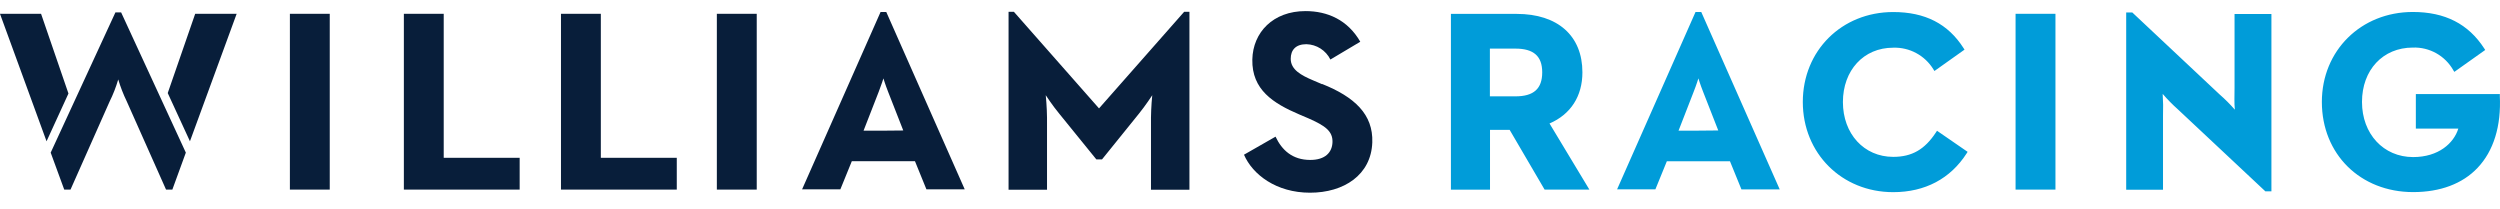
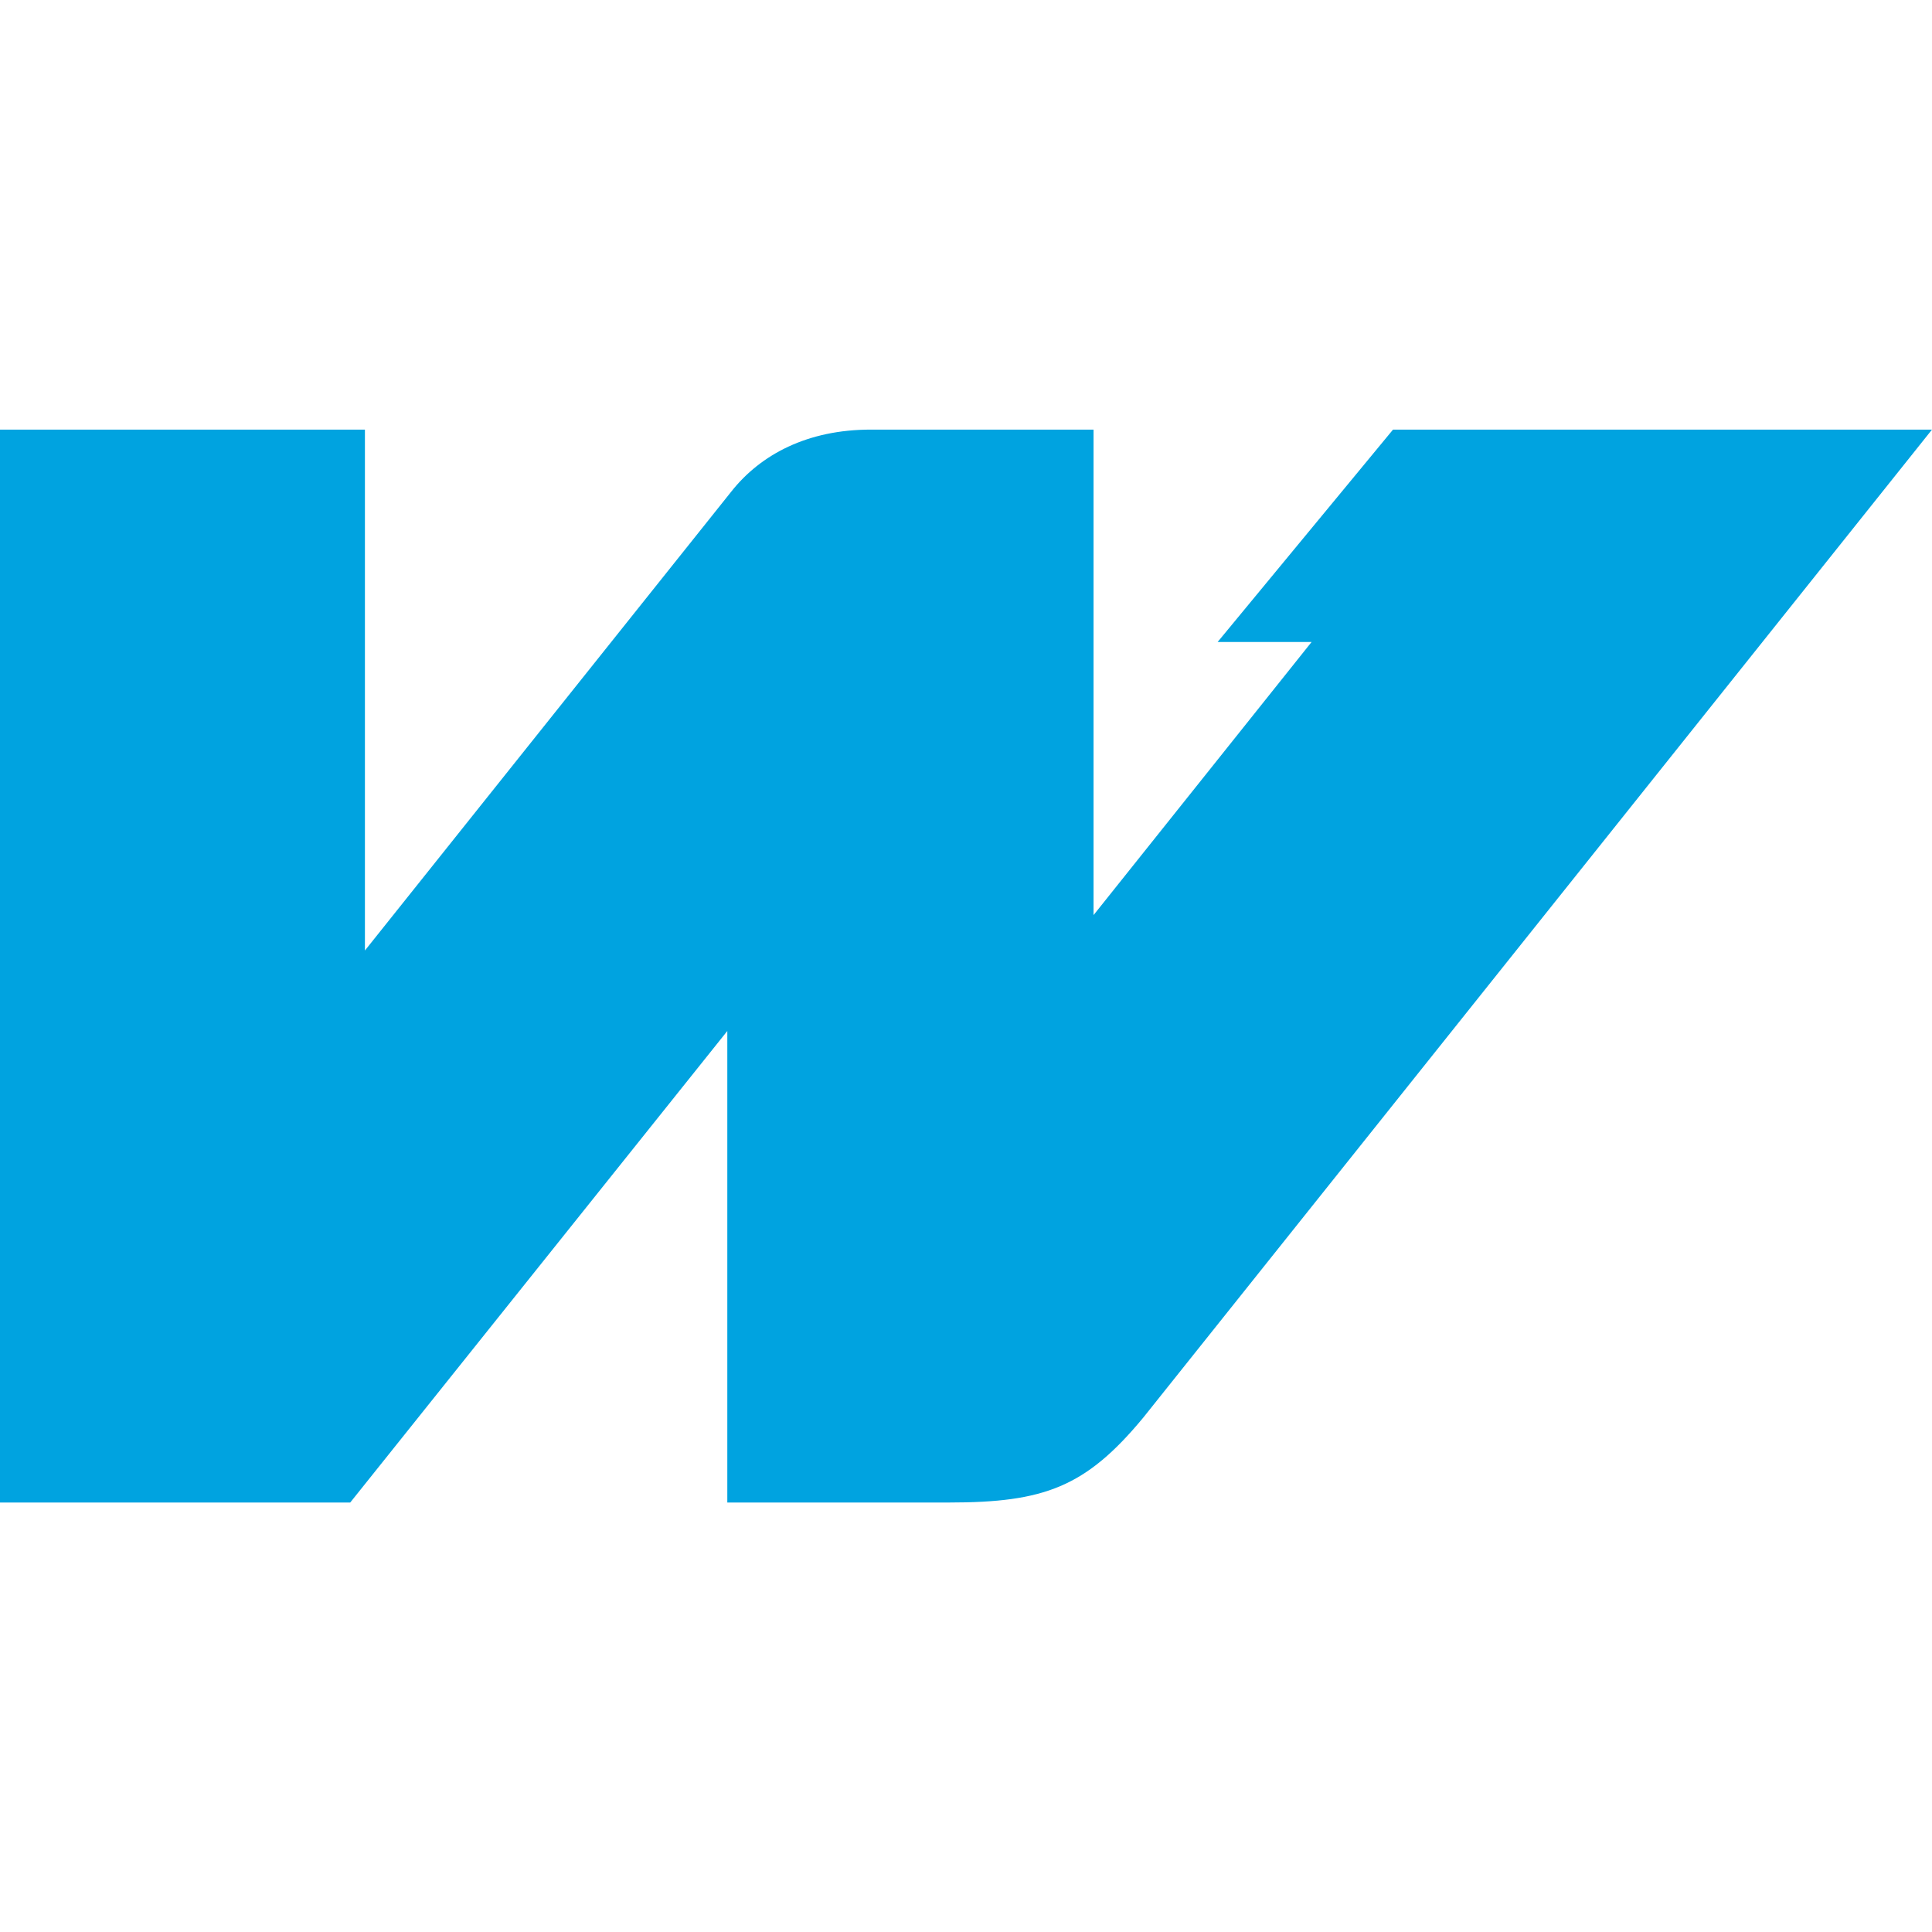
- <svg xmlns="http://www.w3.org/2000/svg" data-name="Layer 1" viewBox="0.02 -16.375 82.169 5.761" width="300" height="25" version="1.1" id="svg6">
-   <defs id="defs10" />
-   <g id="g2301" transform="translate(0,-16.53353)">
-     <path d="m 23.581,5.846 h 1.311 V 0.07 H 23.581 Z M 19.768,0.07 H 18.458 V 5.846 h 3.806 V 4.802 H 19.768 Z M 36.142,3.178 33.345,0.004 H 33.169 V 5.851 h 1.264 V 3.724 a 8.609,8.609 0 0 0 -0.042,-0.98 c 0,0 0.222,0.341 0.447,0.611 l 1.217,1.5 h 0.185 l 1.211,-1.5 c 0.219,-0.269 0.441,-0.61 0.441,-0.61 a 8.609,8.609 0 0 0 -0.042,0.98 v 2.126 h 1.264 V 0.004 H 38.94 Z M 43.473,2.382 43.175,2.255 C 42.788,2.091 42.443,1.906 42.443,1.548 c 0,-0.289 0.164,-0.48 0.514,-0.48 a 0.908,0.908 0 0 1 0.79,0.504 L 44.729,0.987 C 44.315,0.267 43.649,-0.02 42.928,-0.02 c -1.064,0 -1.728,0.698 -1.747,1.591 -0.02,0.993 0.687,1.441 1.546,1.807 l 0.298,0.127 c 0.545,0.24 0.801,0.419 0.791,0.78 -0.011,0.341 -0.24,0.587 -0.731,0.587 -0.587,0 -0.933,-0.323 -1.141,-0.765 l -1.037,0.593 c 0.281,0.651 1.059,1.249 2.17,1.249 1.111,0 2.009,-0.582 2.047,-1.653 C 45.157,3.373 44.538,2.8 43.474,2.375 M 3.814,0.022 1.686,4.632 2.131,5.846 H 2.338 L 3.622,2.954 A 4.396,4.396 0 0 0 3.906,2.226 4.794,4.794 0 0 0 4.186,2.947 L 5.477,5.846 H 5.685 L 6.128,4.632 4.001,0.022 Z M 1.37,0.07 H 0.02 L 1.55,4.259 2.27,2.689 Z M 5.533,2.674 6.263,4.259 7.798,0.07 H 6.435 Z m 4.015,3.172 H 10.858 V 0.07 H 9.548 Z M 14.604,0.07 H 13.294 V 5.846 h 3.806 V 4.802 H 14.604 Z M 29.056,3.91 h -0.653 l 0.497,-1.275 c 0.094,-0.24 0.156,-0.443 0.156,-0.443 0,0 0.061,0.205 0.155,0.443 L 29.708,3.904 Z m 0.094,-3.9 H 28.962 L 26.383,5.838 h 1.258 l 0.376,-0.924 h 2.076 l 0.376,0.924 h 1.259 z" fill="#12100b" id="path2" style="fill:#081e3a;fill-opacity:1;stroke-width:0.12" />
-     <path fill="#00a0dd" d="m 66.267,0.07 h 1.311 V 5.846 H 66.267 Z M 63.685,3.913 63.651,3.965 c -0.37,0.564 -0.79,0.806 -1.406,0.806 -0.961,0 -1.653,-0.759 -1.653,-1.801 0,-1.042 0.68,-1.787 1.653,-1.787 a 1.49,1.49 0 0 1 1.321,0.711 l 0.034,0.055 0.989,-0.702 -0.031,-0.049 c -0.51,-0.8 -1.264,-1.187 -2.312,-1.187 -1.694,0 -2.972,1.271 -2.972,2.956 0,1.684 1.277,2.964 2.972,2.964 1.045,0 1.879,-0.442 2.414,-1.276 l 0.031,-0.049 z M 82.184,2.763 v -0.056 h -2.761 v 1.135 h 1.396 c -0.148,0.48 -0.65,0.936 -1.485,0.936 -0.974,0 -1.681,-0.761 -1.681,-1.812 0,-1.051 0.687,-1.787 1.671,-1.787 a 1.467,1.467 0 0 1 1.33,0.744 l 0.034,0.055 1.015,-0.72 -0.031,-0.049 C 81.149,0.401 80.381,0.009 79.324,0.009 c -1.705,0 -2.99,1.271 -2.99,2.956 0,1.718 1.264,2.964 3.002,2.964 0.888,0 1.62,-0.274 2.113,-0.794 0.529,-0.555 0.783,-1.375 0.734,-2.374 M 73.464,0.075 V 2.506 c 0,0.253 -0.013,0.492 0.01,0.714 A 5.163,5.163 0 0 0 72.974,2.72 L 70.12,0.041 70.103,0.024 H 69.903 V 5.852 H 71.113 V 3.421 a 7.037,7.037 0 0 0 -0.011,-0.72 5.343,5.343 0 0 0 0.499,0.508 l 2.857,2.677 0.017,0.017 h 0.201 V 0.075 Z M 50.709,1.993 c 0,0.539 -0.28,0.789 -0.88,0.789 H 48.989 V 1.213 h 0.84 c 0.6,0 0.88,0.249 0.88,0.78 m 0.24,1.681 c 0.696,-0.3 1.081,-0.896 1.081,-1.681 0,-1.201 -0.809,-1.921 -2.161,-1.921 H 47.708 V 5.849 h 1.285 V 3.884 h 0.646 l 1.149,1.964 h 1.472 z m 4.893,0.235 h -0.652 l 0.496,-1.275 c 0.095,-0.24 0.156,-0.443 0.156,-0.443 0,0 0.062,0.205 0.156,0.443 l 0.497,1.269 z m 0.094,-3.9 H 55.748 L 53.17,5.838 h 1.259 l 0.376,-0.922 h 2.075 l 0.377,0.924 h 1.258 z" id="path4" style="fill:#009cd9;fill-opacity:1;stroke-width:0.12" />
-   </g>
+ <svg xmlns="http://www.w3.org/2000/svg" viewBox="0 0 500 500">
+   <path fill="#00A3E0" d="m 360.539,111.149 -45.418,54.998 h 24.318 l -56.431,70.68 V 111.181 h -57.648 c -16.278,0 -28.473,6.36 -36.138,16.088 L 94.441,245.994 V 111.181 H 0 v 277.67 H 90.638 L 188.227,266.82 v 122.03 h 57.367 c 24.623,0 35.377,-3.959 50.287,-21.98 L 500,111.181 H 360.515 l 0.024,-0.032 z" />
</svg>
